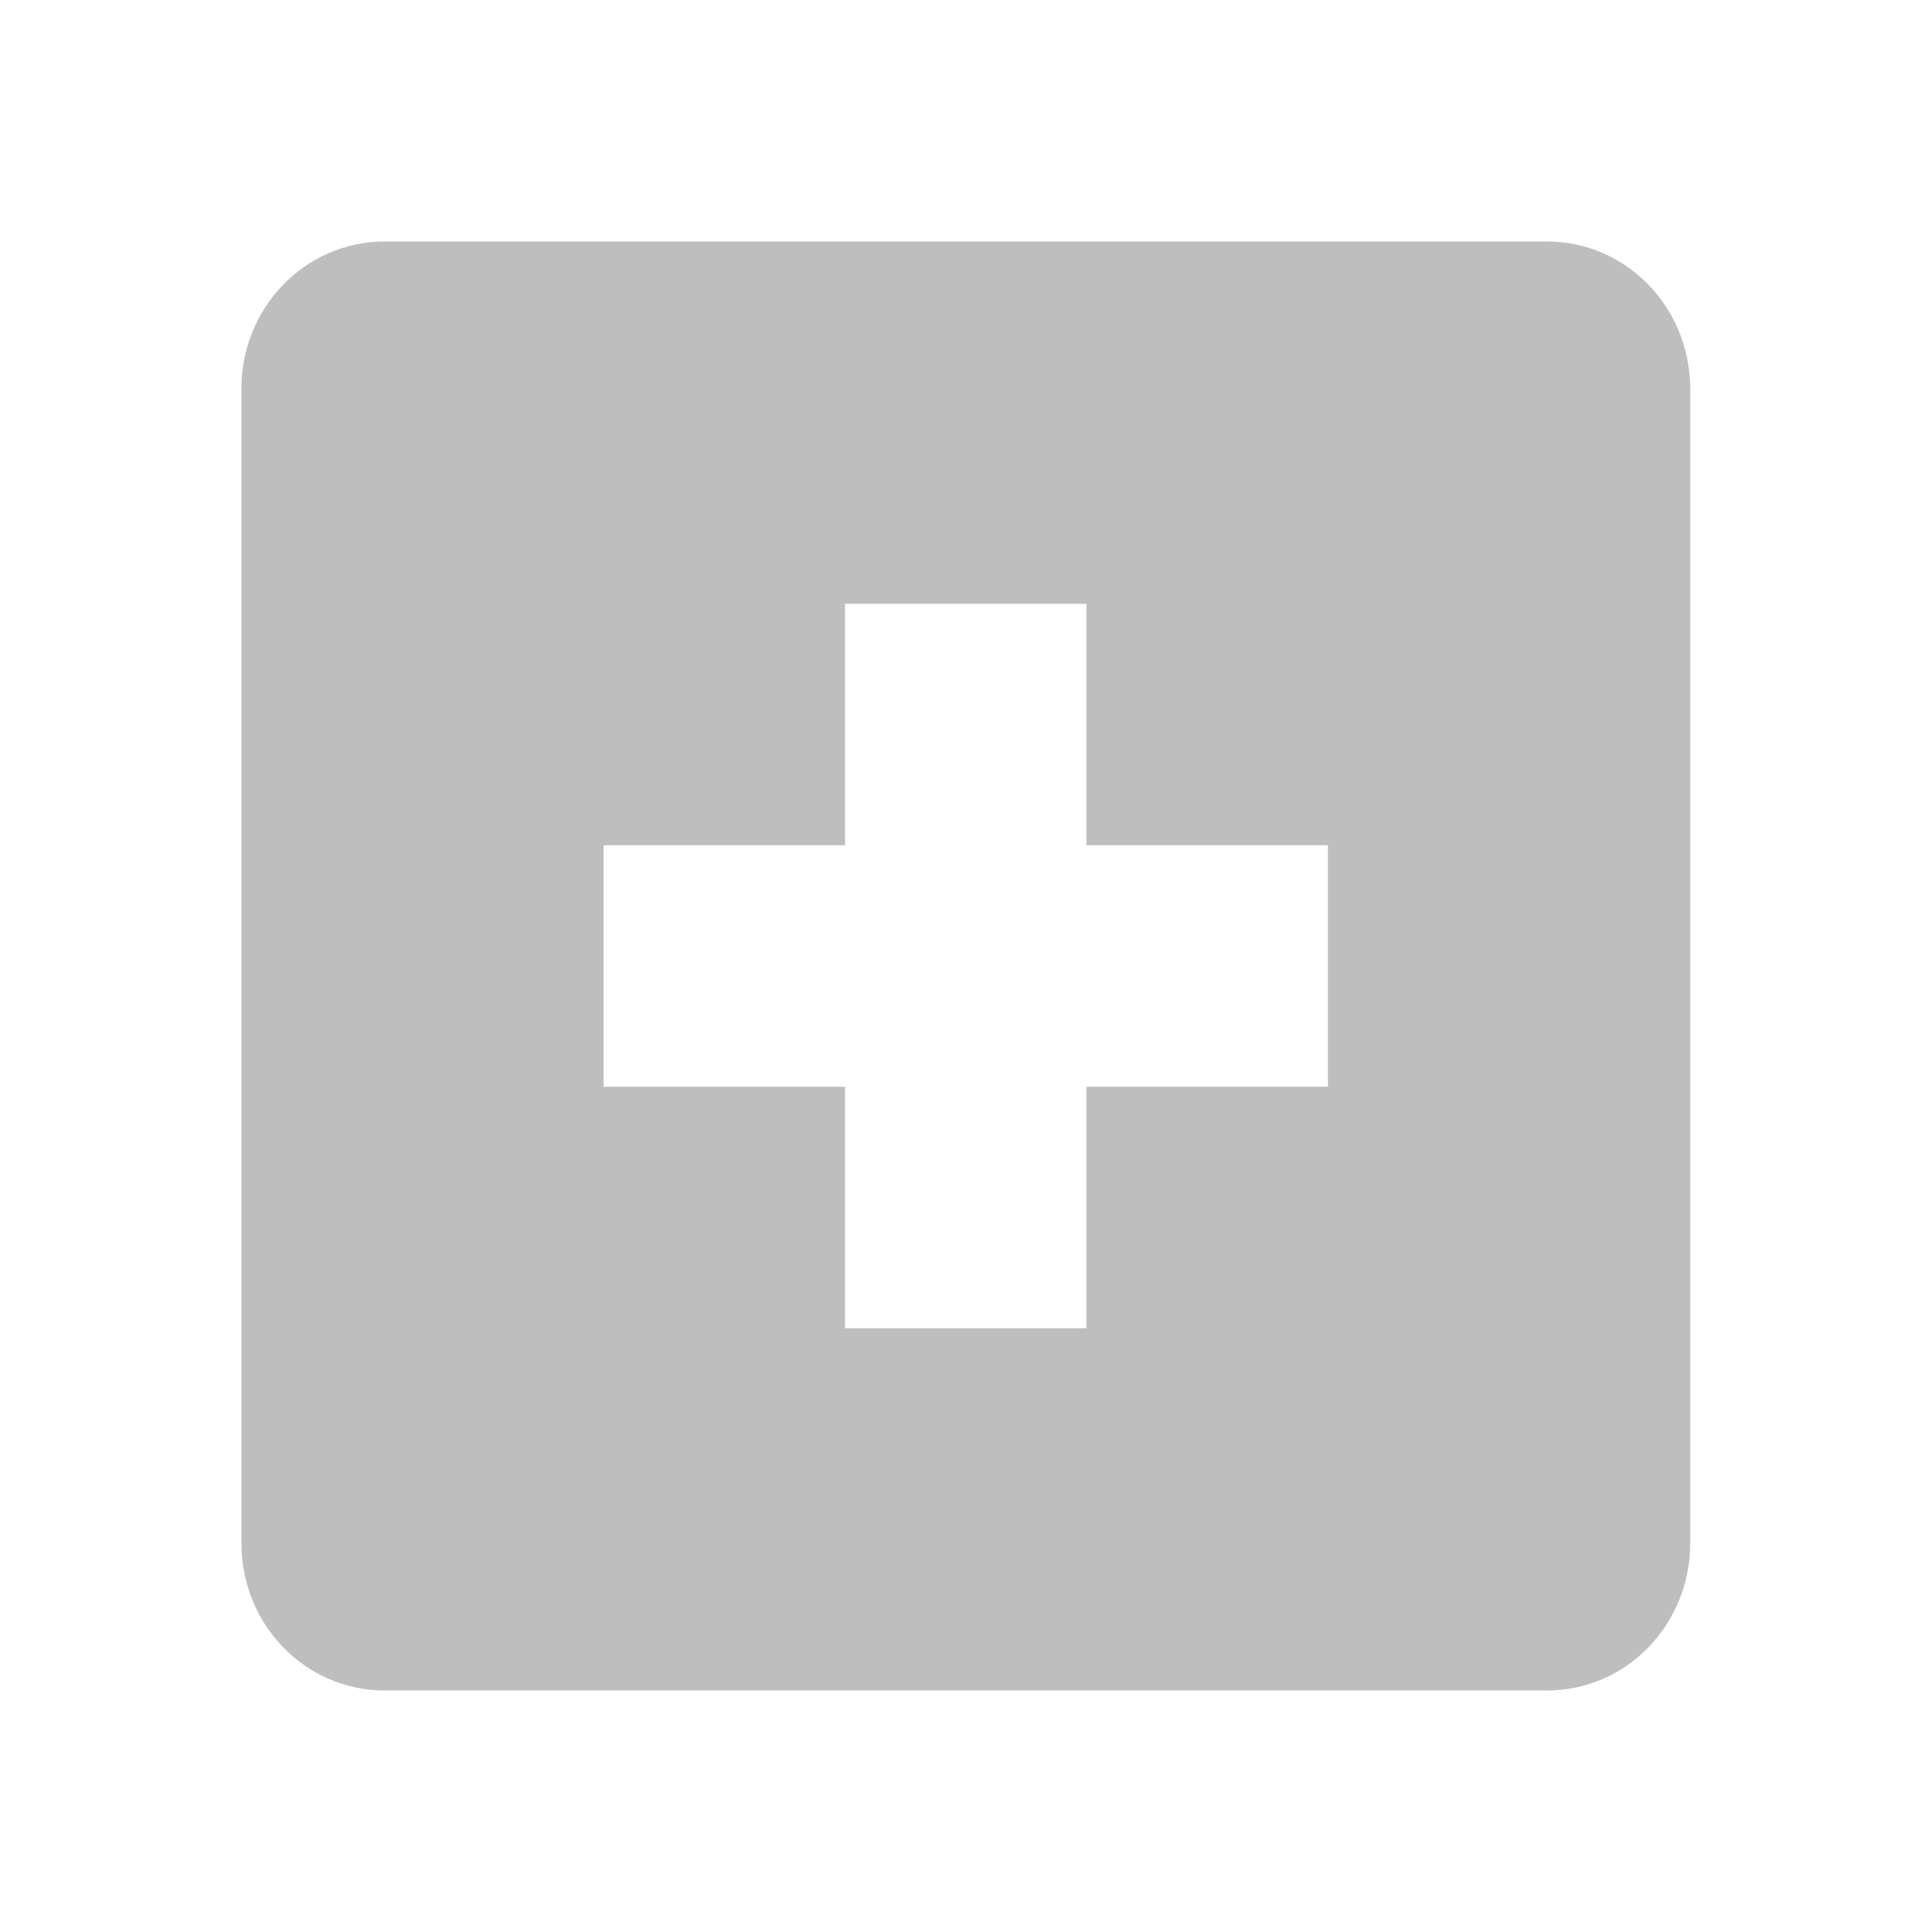
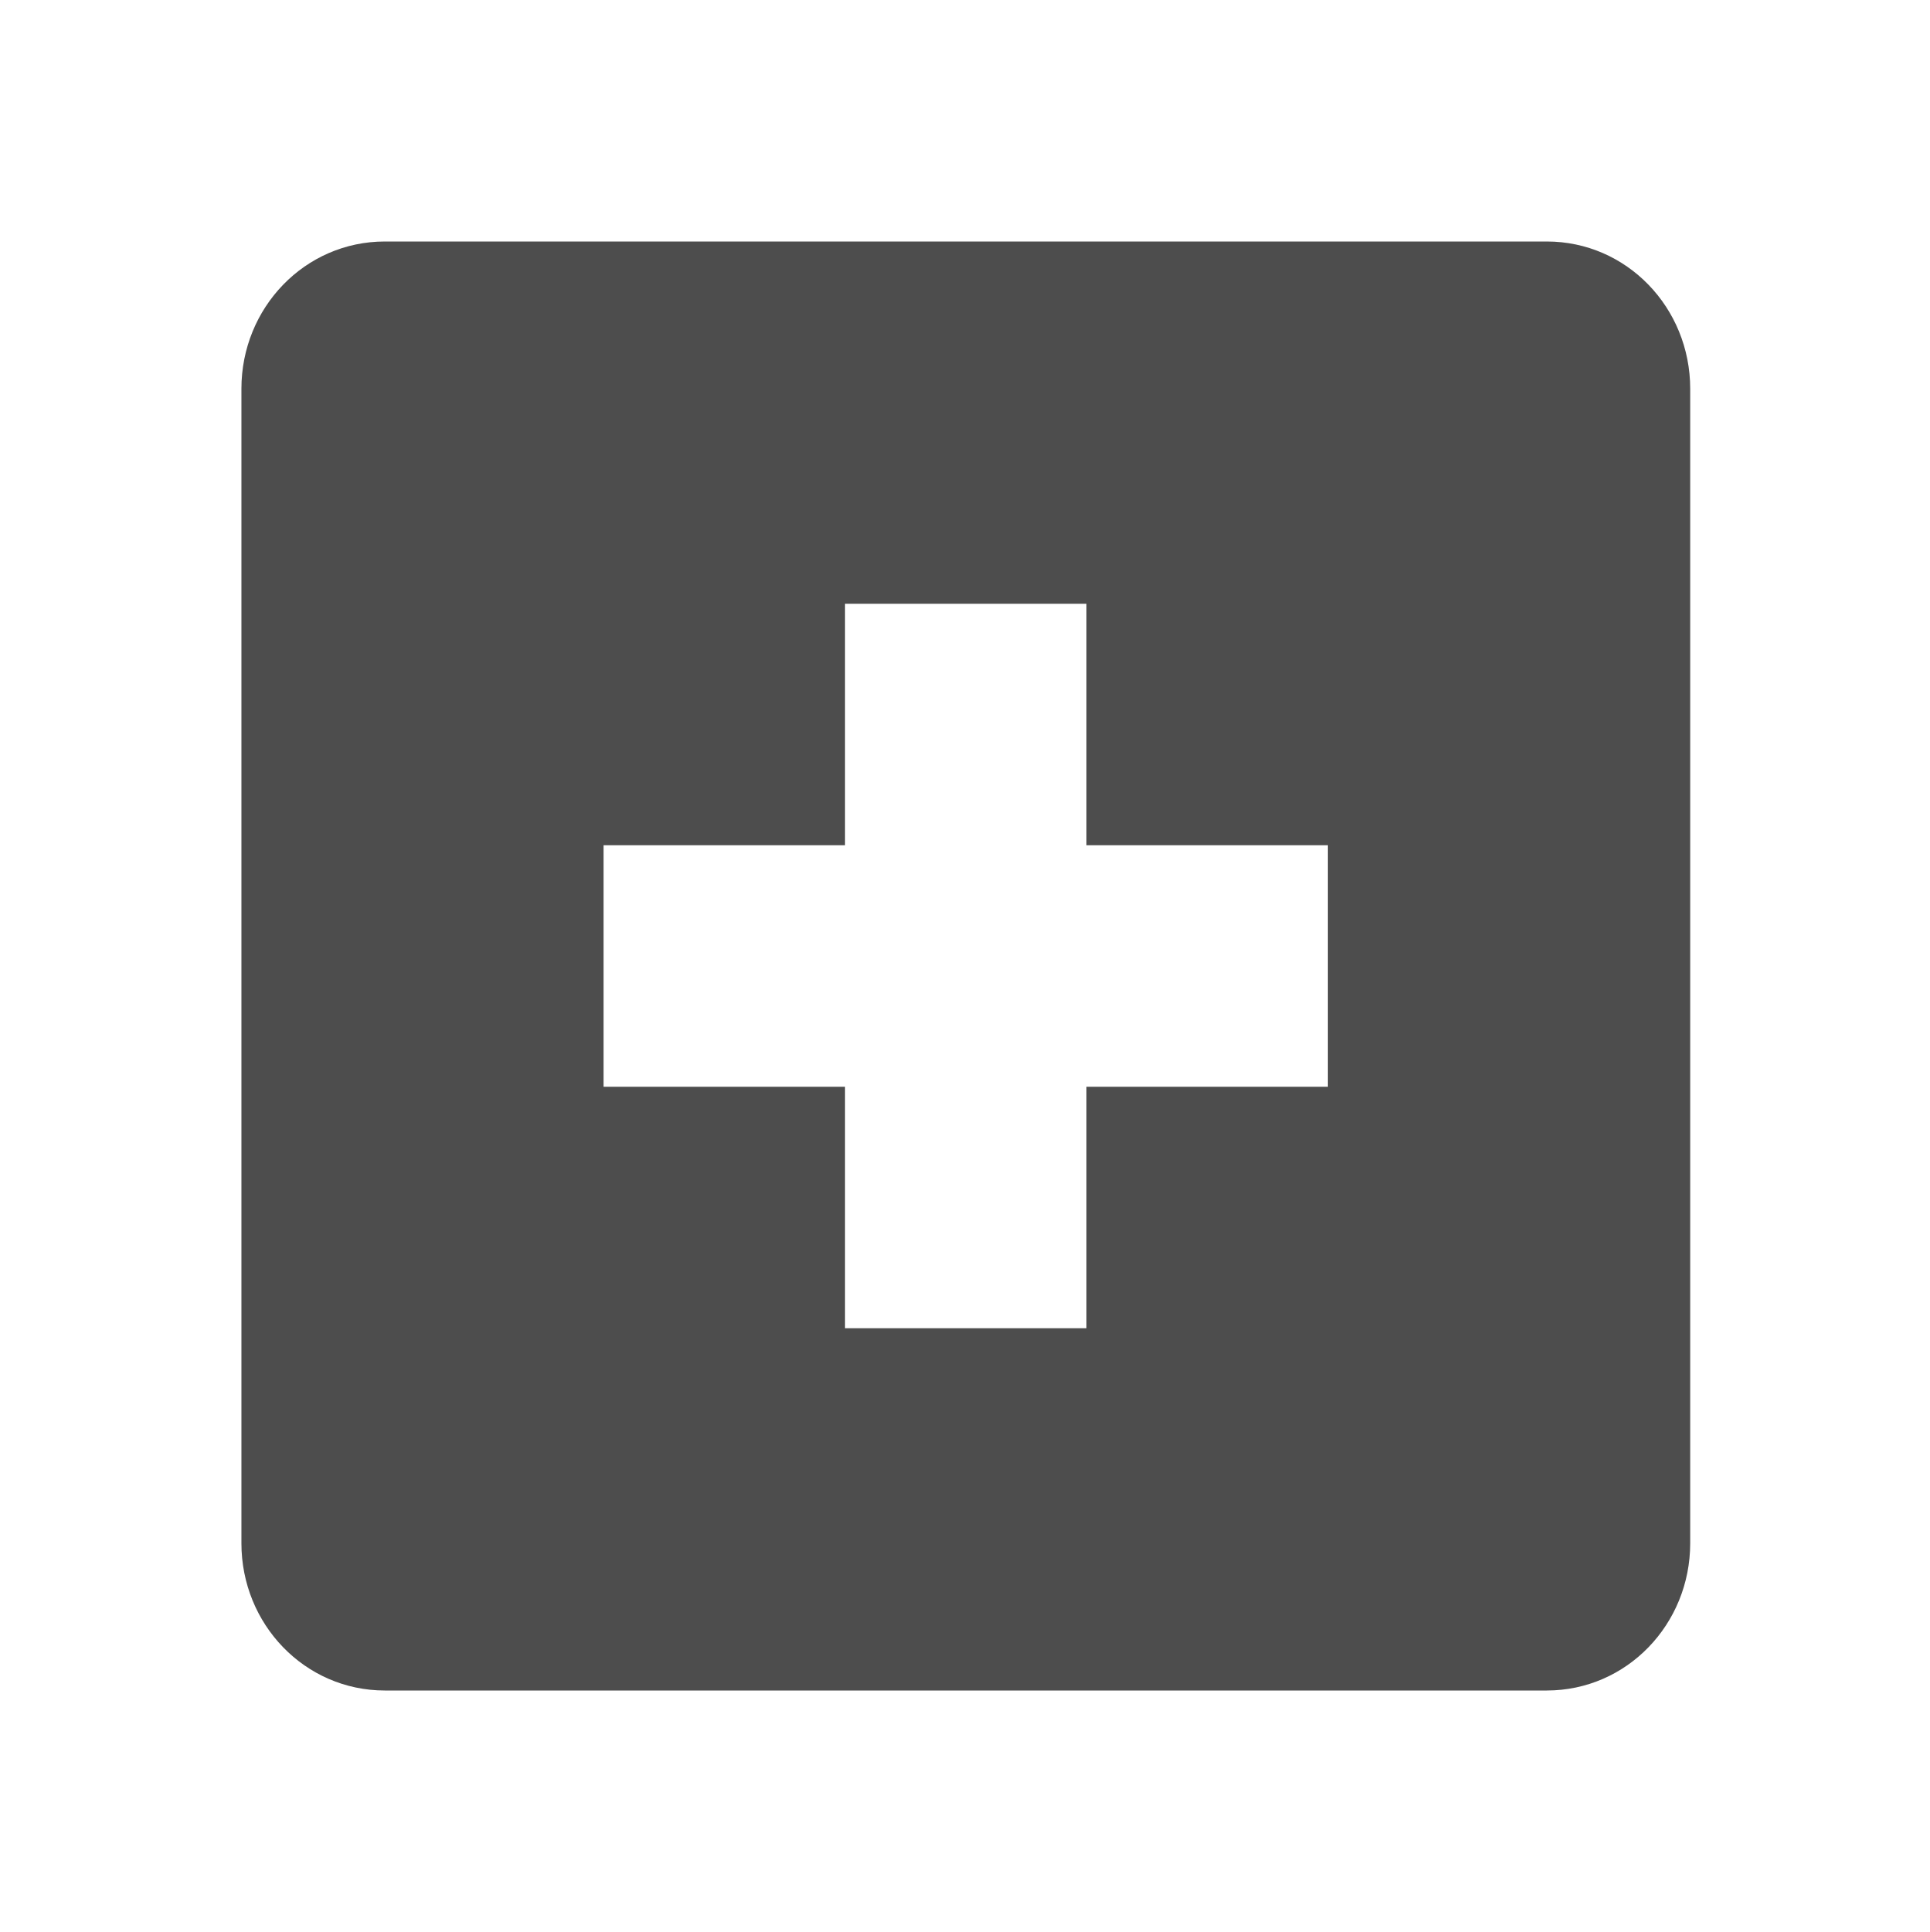
<svg xmlns="http://www.w3.org/2000/svg" width="15.982" version="1.1" height="16" id="svg7384">
  <defs id="defs7386" />
  <g id="layer9" style="display:inline" transform="translate(-181.0002,-667)" />
  <g id="layer10" transform="translate(-181.0002,-667)" />
  <g id="layer11" transform="translate(-181.0002,-667)" />
  <g id="layer13" transform="translate(-181.0002,-667)" />
  <g id="layer14" transform="translate(-181.0002,-667)" />
  <g id="layer15" style="display:inline" transform="translate(-181.0002,-667)" />
  <g id="g71291" style="display:inline" transform="translate(-181.0002,-667)" />
  <g id="g4953" style="display:inline" transform="translate(-181.0002,-667)" />
  <g id="layer12" style="display:inline" transform="translate(-181.0002,-667)">
-     <path d="m 184.188,669 c -0.663,0 -1.188,0.549 -1.188,1.219 l 0,9.562 c 0,0.67 0.525,1.219 1.188,1.219 l 9.625,0 c 0.663,0 1.188,-0.549 1.188,-1.219 l 0,-9.562 c 0,-0.67 -0.525,-1.219 -1.188,-1.219 l -9.625,0 z m 3.812,3 2,0 0,2 2,0 0,2 -2,0 0,2 -2,0 0,-2 -2,0 0,-2 2,0 0,-2 z" id="rect11749-5-0-1-8" style="color:#bebebe;fill:#bebebe;fill-opacity:1;stroke:none;stroke-width:2;marker:none;visibility:visible;display:inline;overflow:visible" />
+     <path d="m 184.188,669 c -0.663,0 -1.188,0.549 -1.188,1.219 l 0,9.562 c 0,0.67 0.525,1.219 1.188,1.219 l 9.625,0 c 0.663,0 1.188,-0.549 1.188,-1.219 l 0,-9.562 c 0,-0.67 -0.525,-1.219 -1.188,-1.219 l -9.625,0 z m 3.812,3 2,0 0,2 2,0 0,2 -2,0 0,2 -2,0 0,-2 -2,0 0,-2 2,0 0,-2 z" id="rect11749-5-0-1-8" style="color:#4d4d4d;fill:#4d4d4d;fill-opacity:1;stroke:none;stroke-width:2;marker:none;visibility:visible;display:inline;overflow:visible" />
  </g>
</svg>
